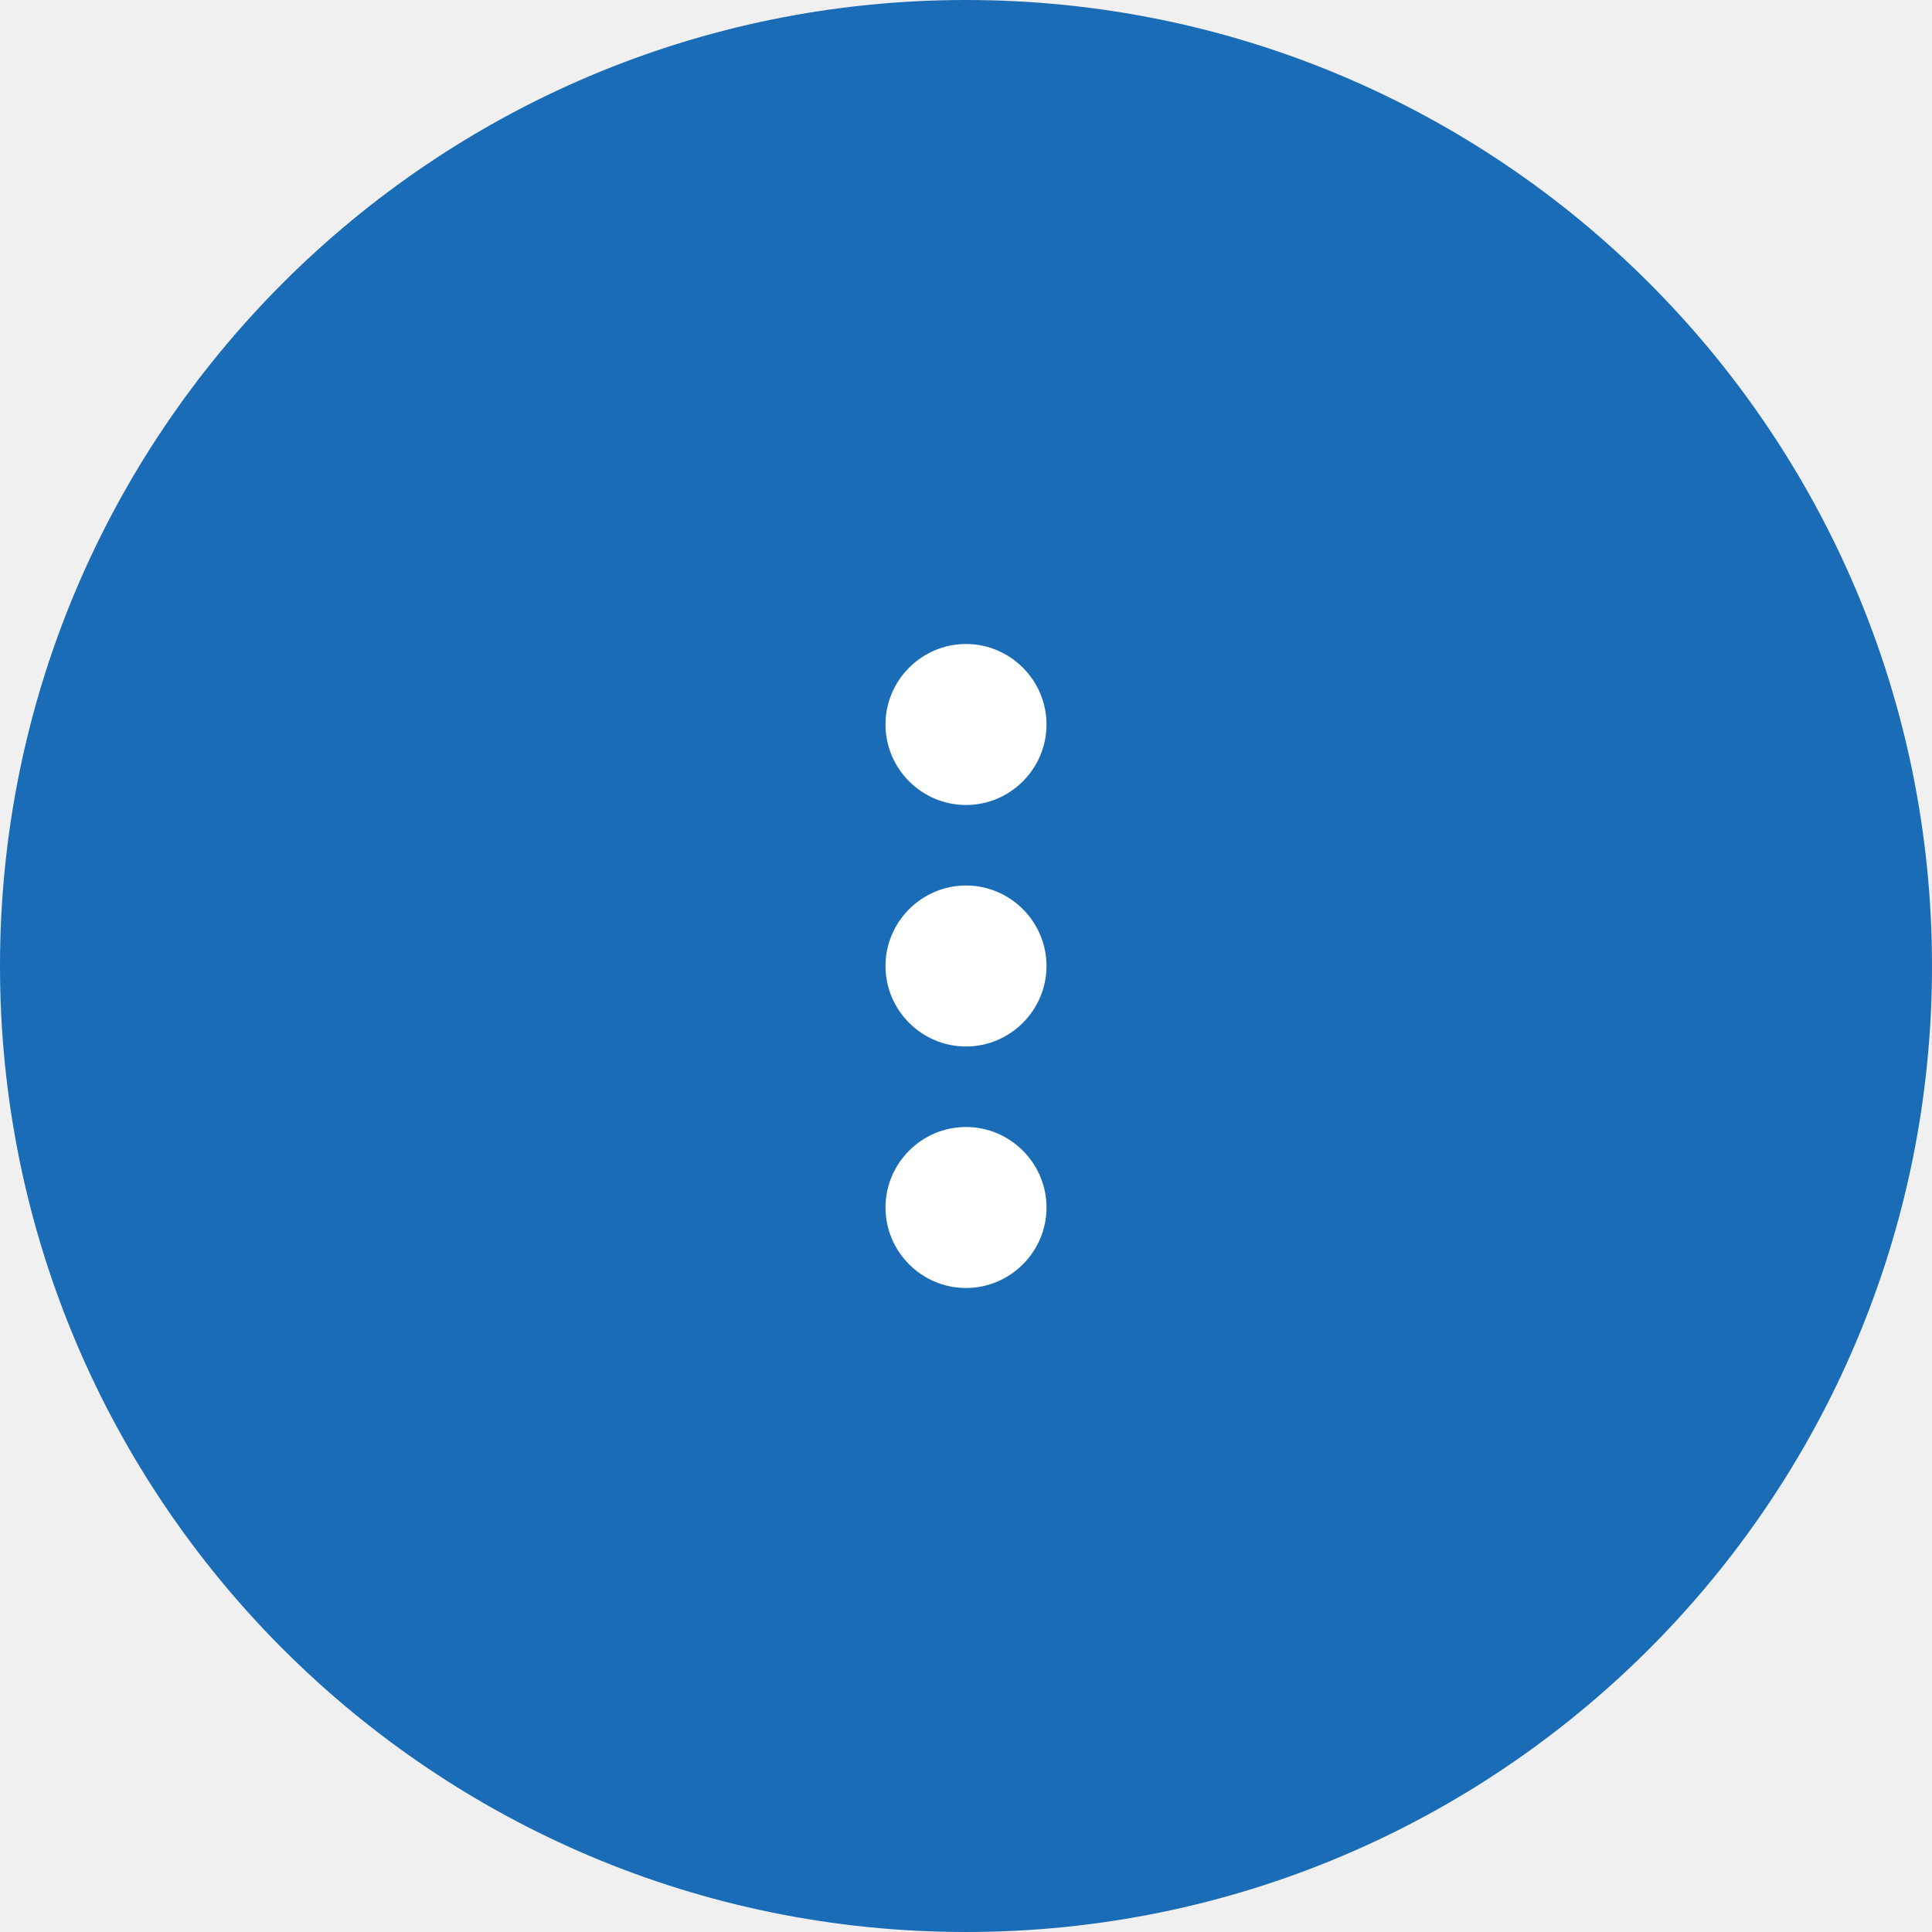
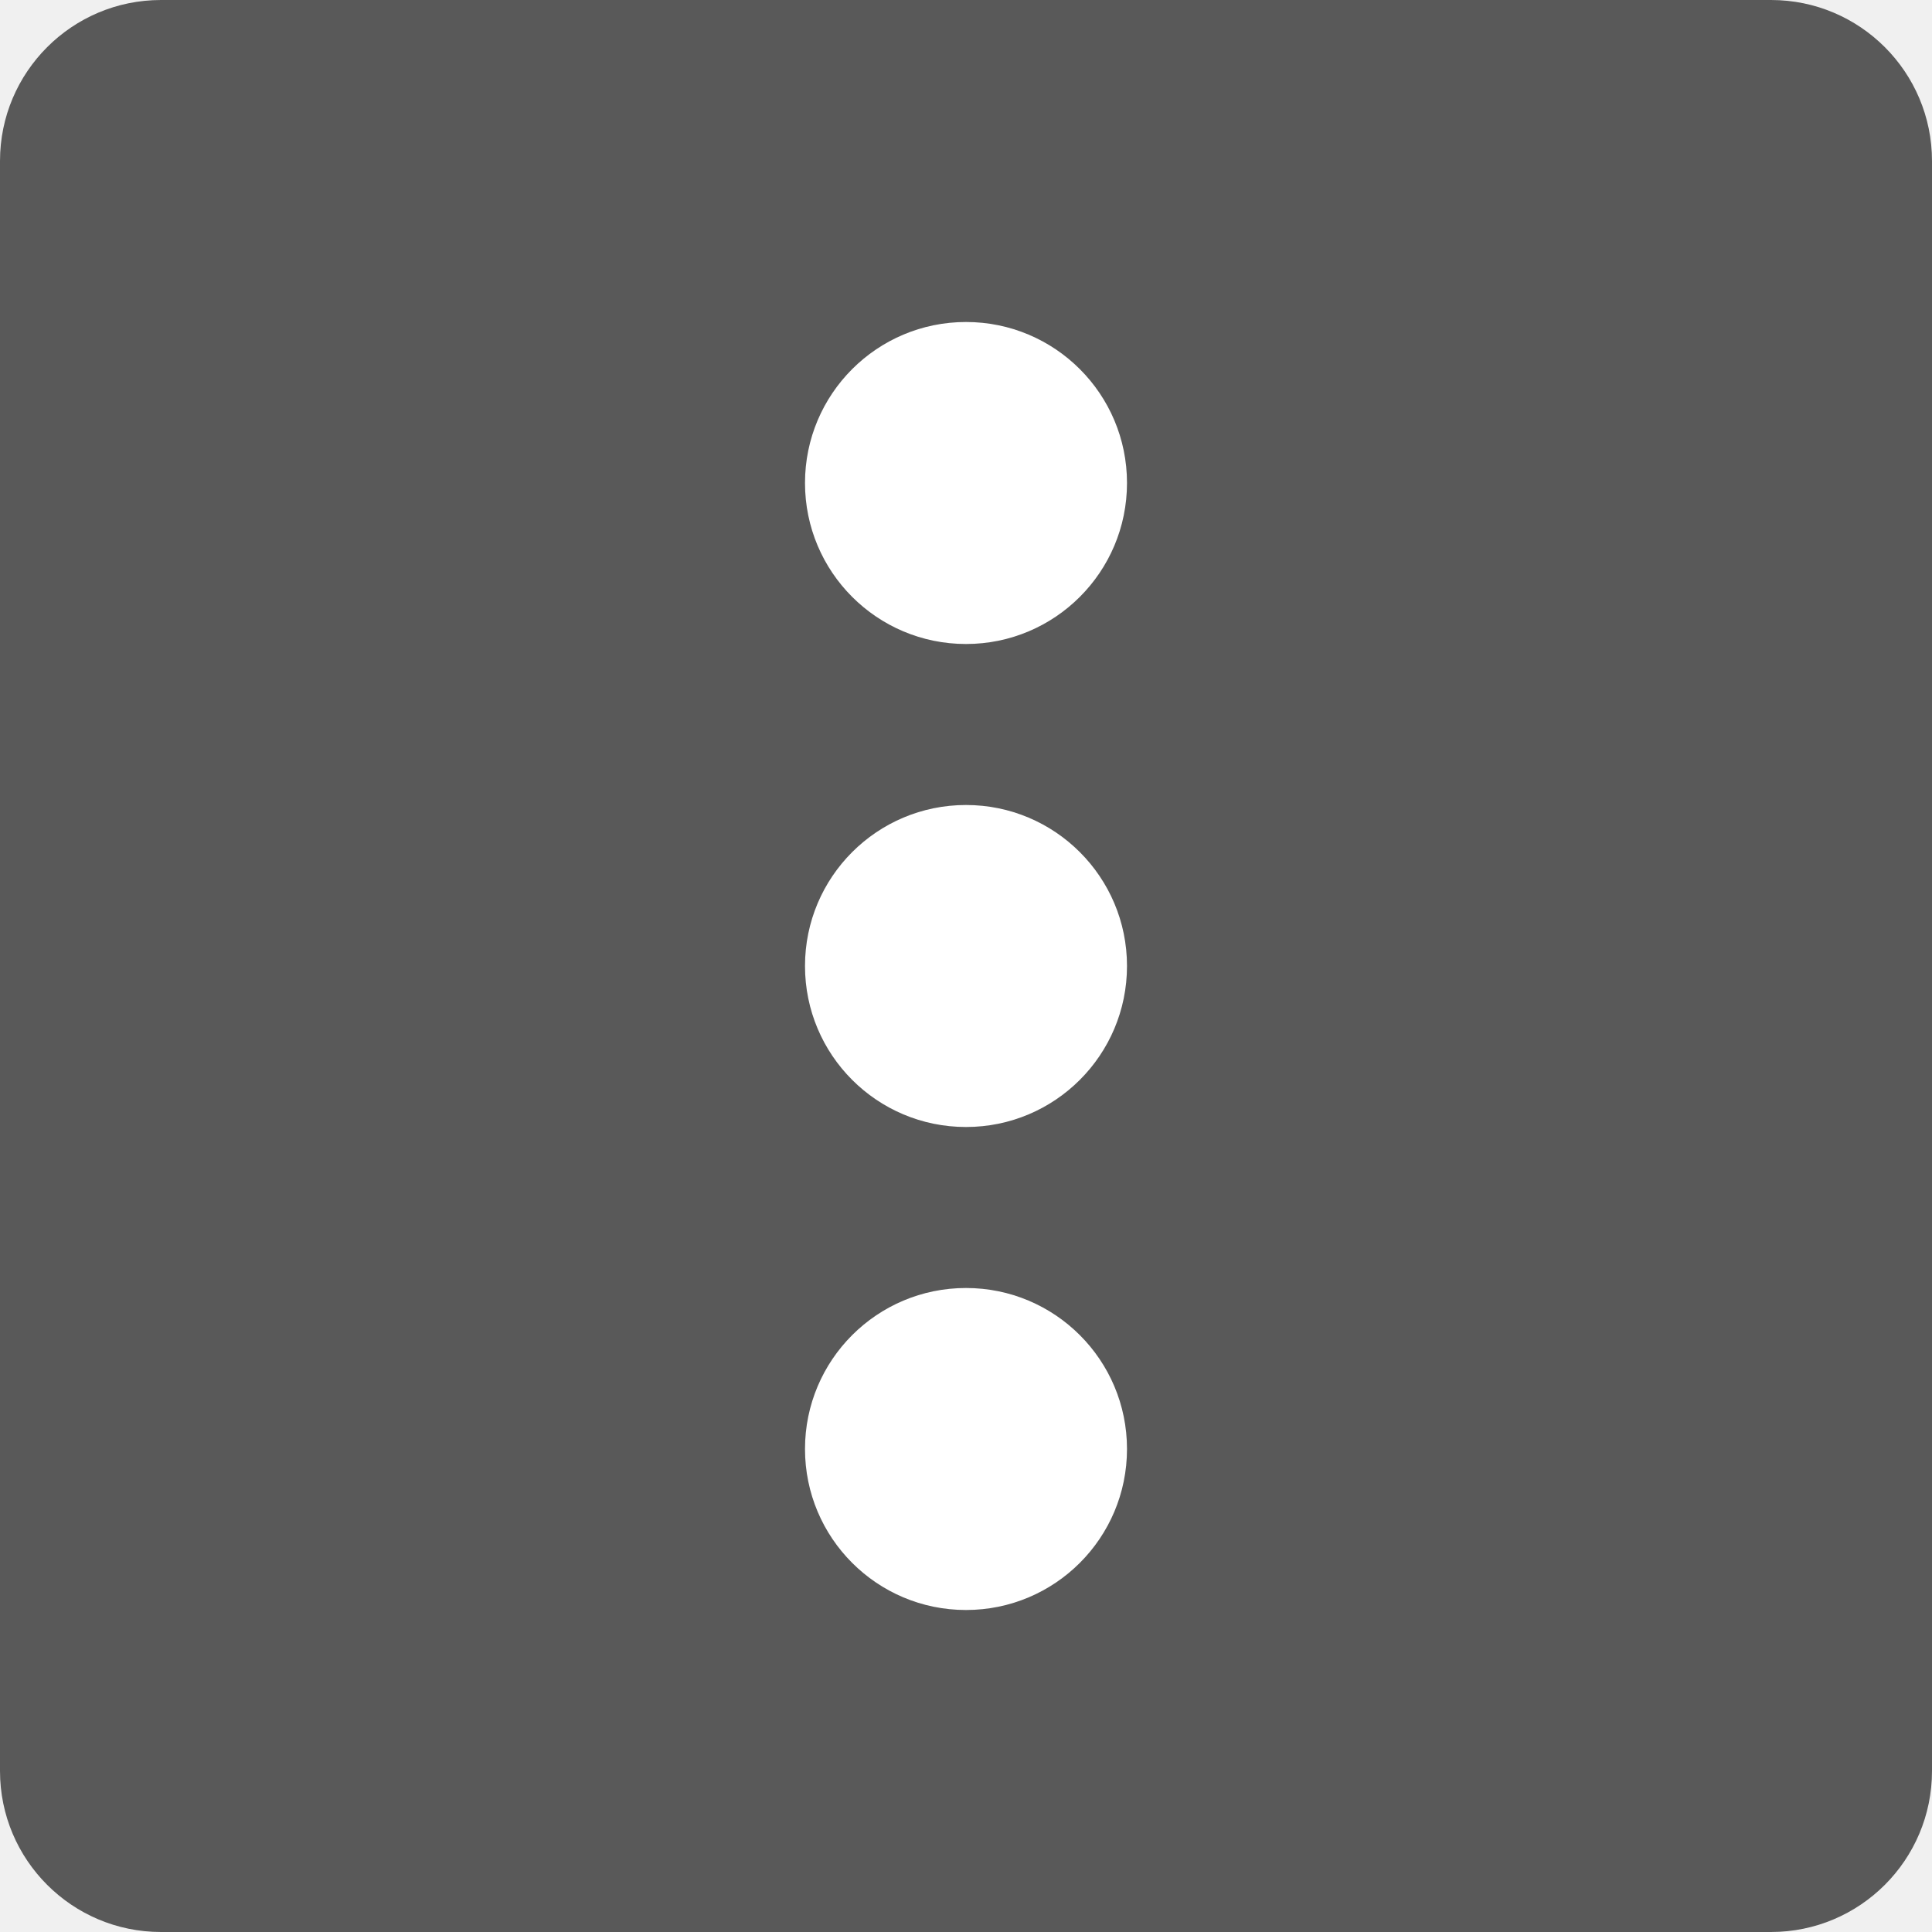
- <svg xmlns="http://www.w3.org/2000/svg" width="48" height="48" viewBox="0 0 48 48" id="svg2" version="1.1">
-   <defs id="defs10" />
-   <circle style="fill:#1a6cb6;stroke:none;stroke-width:0.791;stroke-miterlimit:4;stroke-dasharray:none;stroke-dashoffset:0;stroke-opacity:1;fill-opacity:1" id="path4302" cx="24" cy="24" r="24" />
-   <path d="m 24,20 c 1.1,0 2,-0.9 2,-2 0,-1.1 -0.9,-2 -2,-2 -1.1,0 -2,0.9 -2,2 0,1.1 0.9,2 2,2 z m 0,2 c -1.1,0 -2,0.9 -2,2 0,1.1 0.9,2 2,2 1.1,0 2,-0.9 2,-2 0,-1.1 -0.9,-2 -2,-2 z m 0,6 c -1.1,0 -2,0.9 -2,2 0,1.1 0.9,2 2,2 1.1,0 2,-0.9 2,-2 0,-1.1 -0.9,-2 -2,-2 z" id="path6" style="fill:#ffffff" />
+ <svg xmlns="http://www.w3.org/2000/svg" width="48" height="48" id="svg2" version="1.1">
+   <defs id="defs4">
+     <clipPath clipPathUnits="userSpaceOnUse" id="clipPath428">
+       <path d="M 0,96 96,96 96,0 0,0 0,96 z" id="path430" />
+     </clipPath>
+     <clipPath clipPathUnits="userSpaceOnUse" id="clipPath416">
+       <path d="M 0,96 96,96 96,0 0,0 0,96 z" id="path418" />
+     </clipPath>
+   </defs>
+   <g id="layer1" transform="translate(0,-1004.362)">
+     <rect style="fill:#000000;fill-opacity:0.627;stroke:none" id="rect2993" width="48" height="48" x="3.5527137e-15" y="1004.362" rx="4" />
+     <path d="m 24,1020.362 c 2.21,0 4,-1.79 4,-4 0,-2.21 -1.79,-4 -4,-4 -2.21,0 -4,1.79 -4,4 0,2.21 1.79,4 4,4 z m 0,4 c -2.21,0 -4,1.79 -4,4 0,2.21 1.79,4 4,4 2.21,0 4,-1.79 4,-4 0,-2.21 -1.79,-4 -4,-4 z m 0,12 c -2.21,0 -4,1.79 -4,4 0,2.21 1.79,4 4,4 2.21,0 4,-1.79 4,-4 0,-2.21 -1.79,-4 -4,-4 z" id="path6" style="fill:#ffffff" />
+   </g>
</svg>
